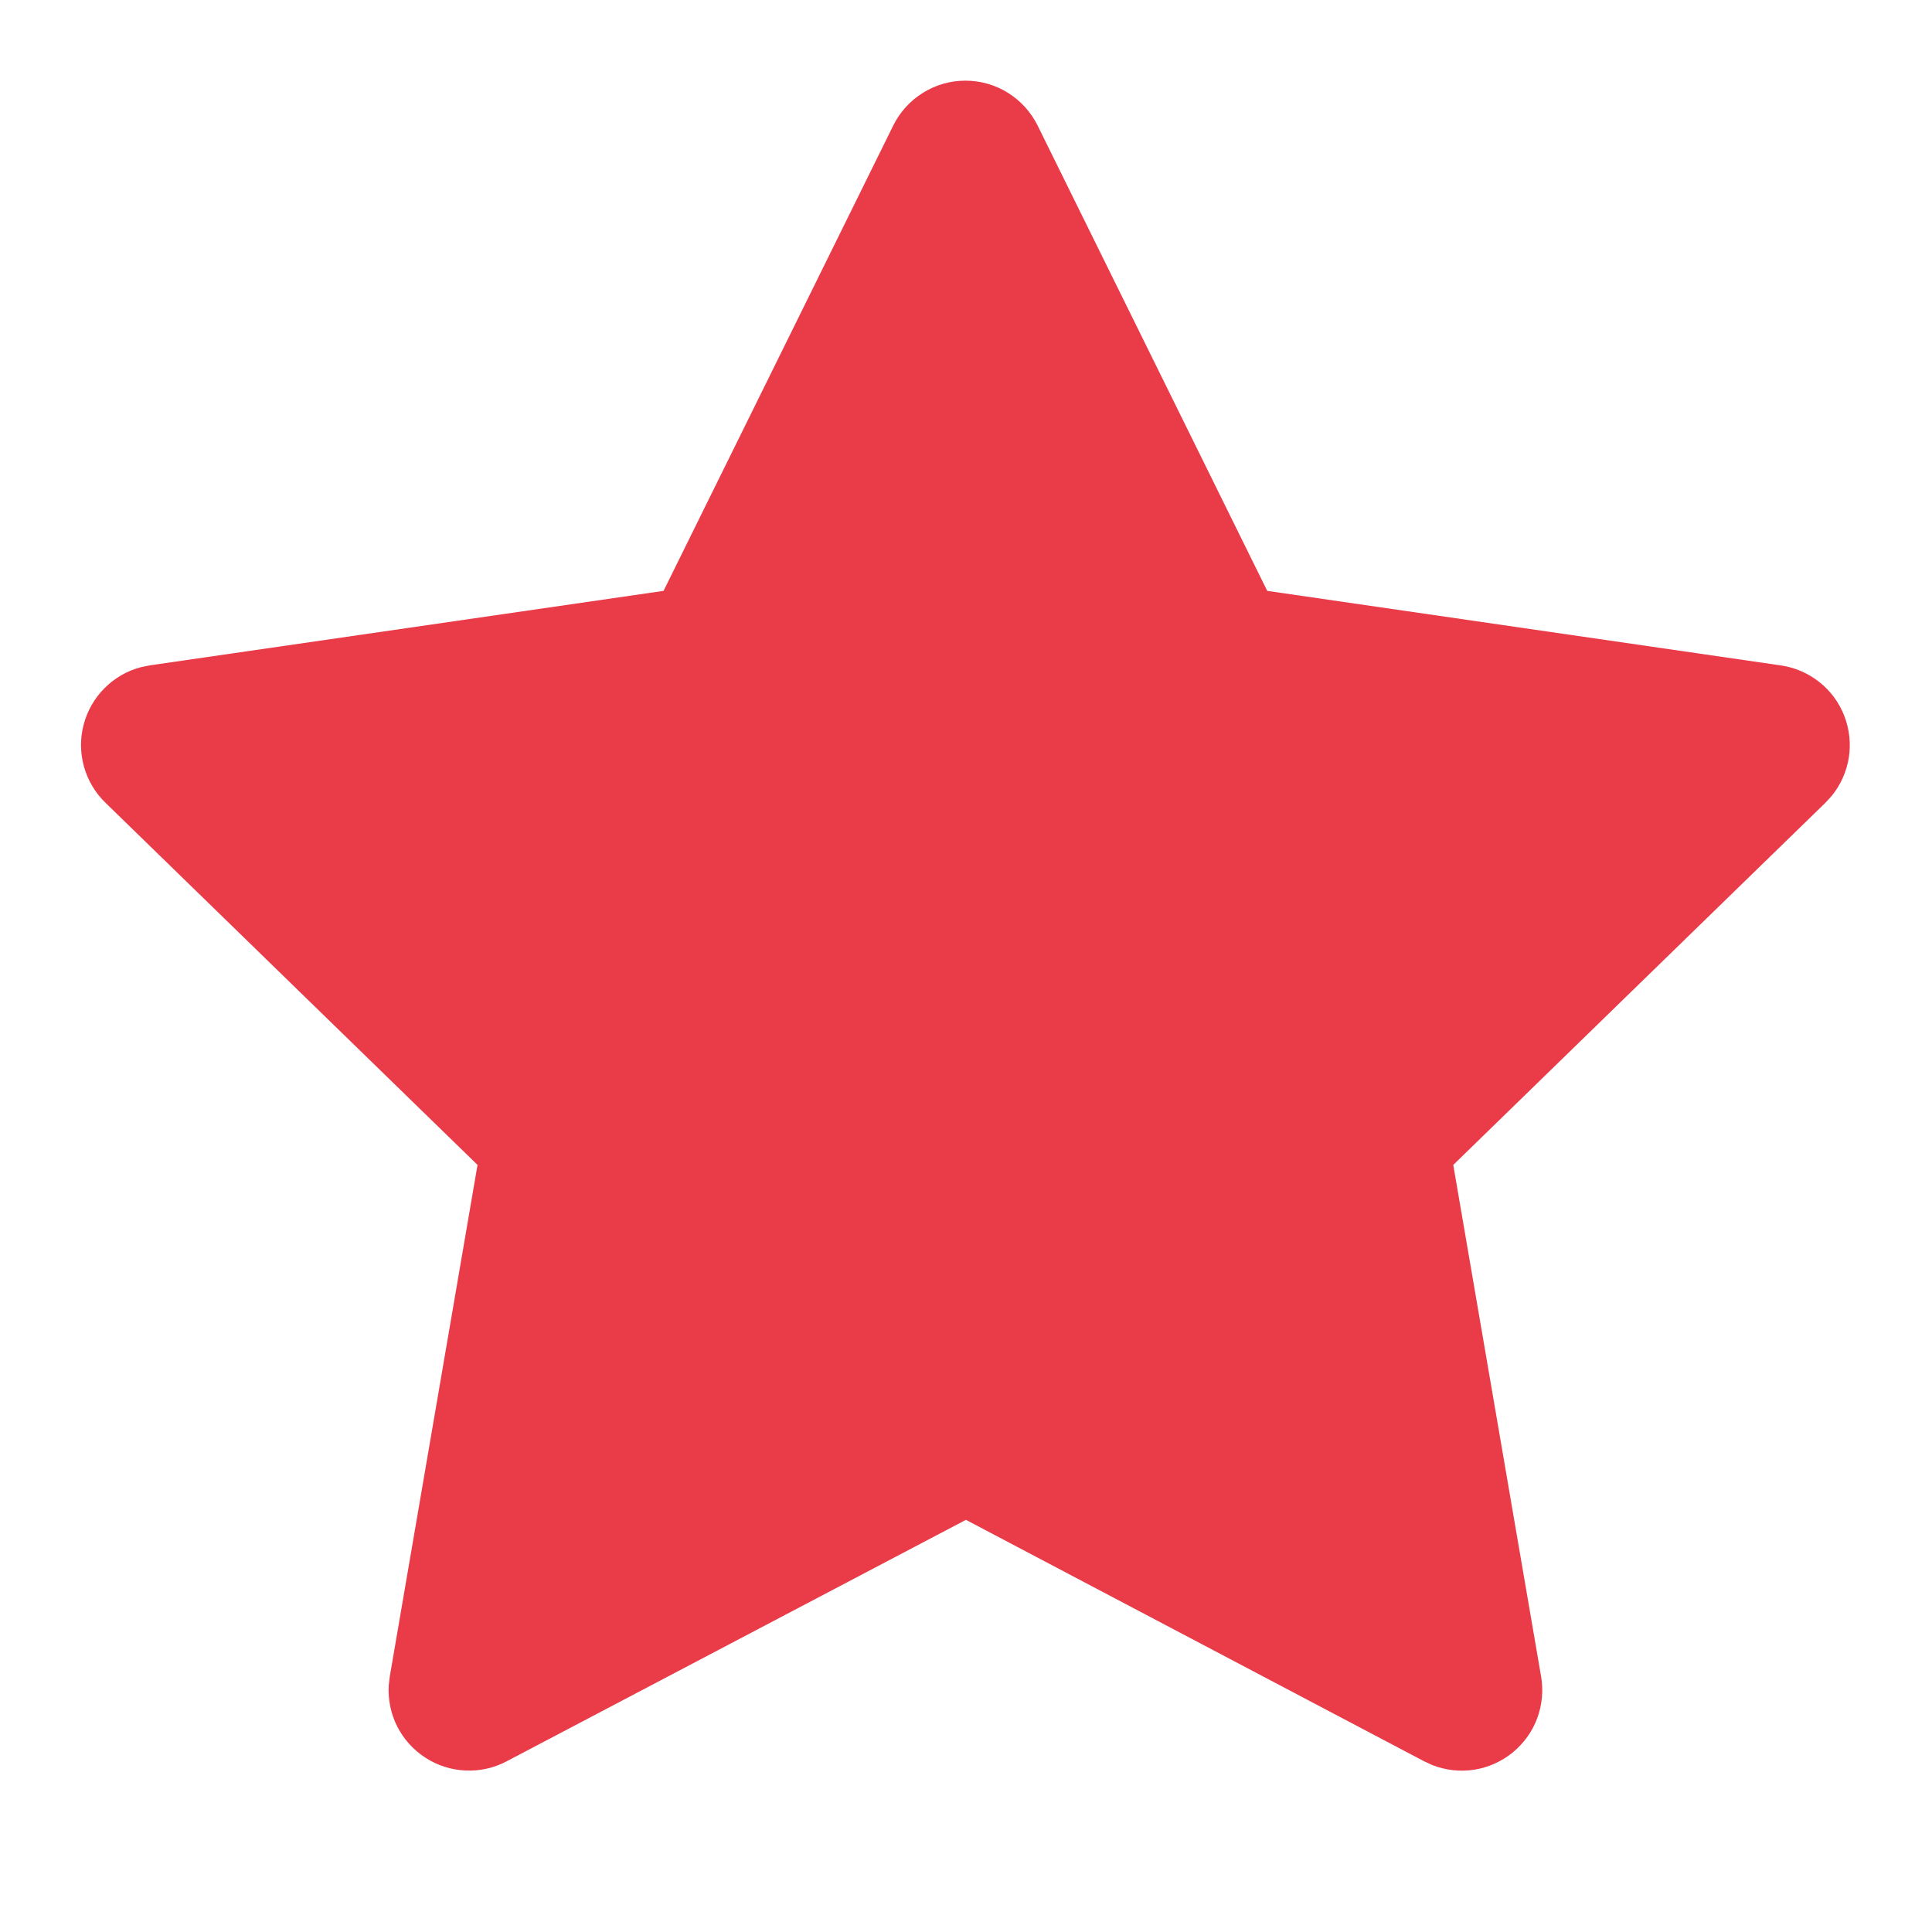
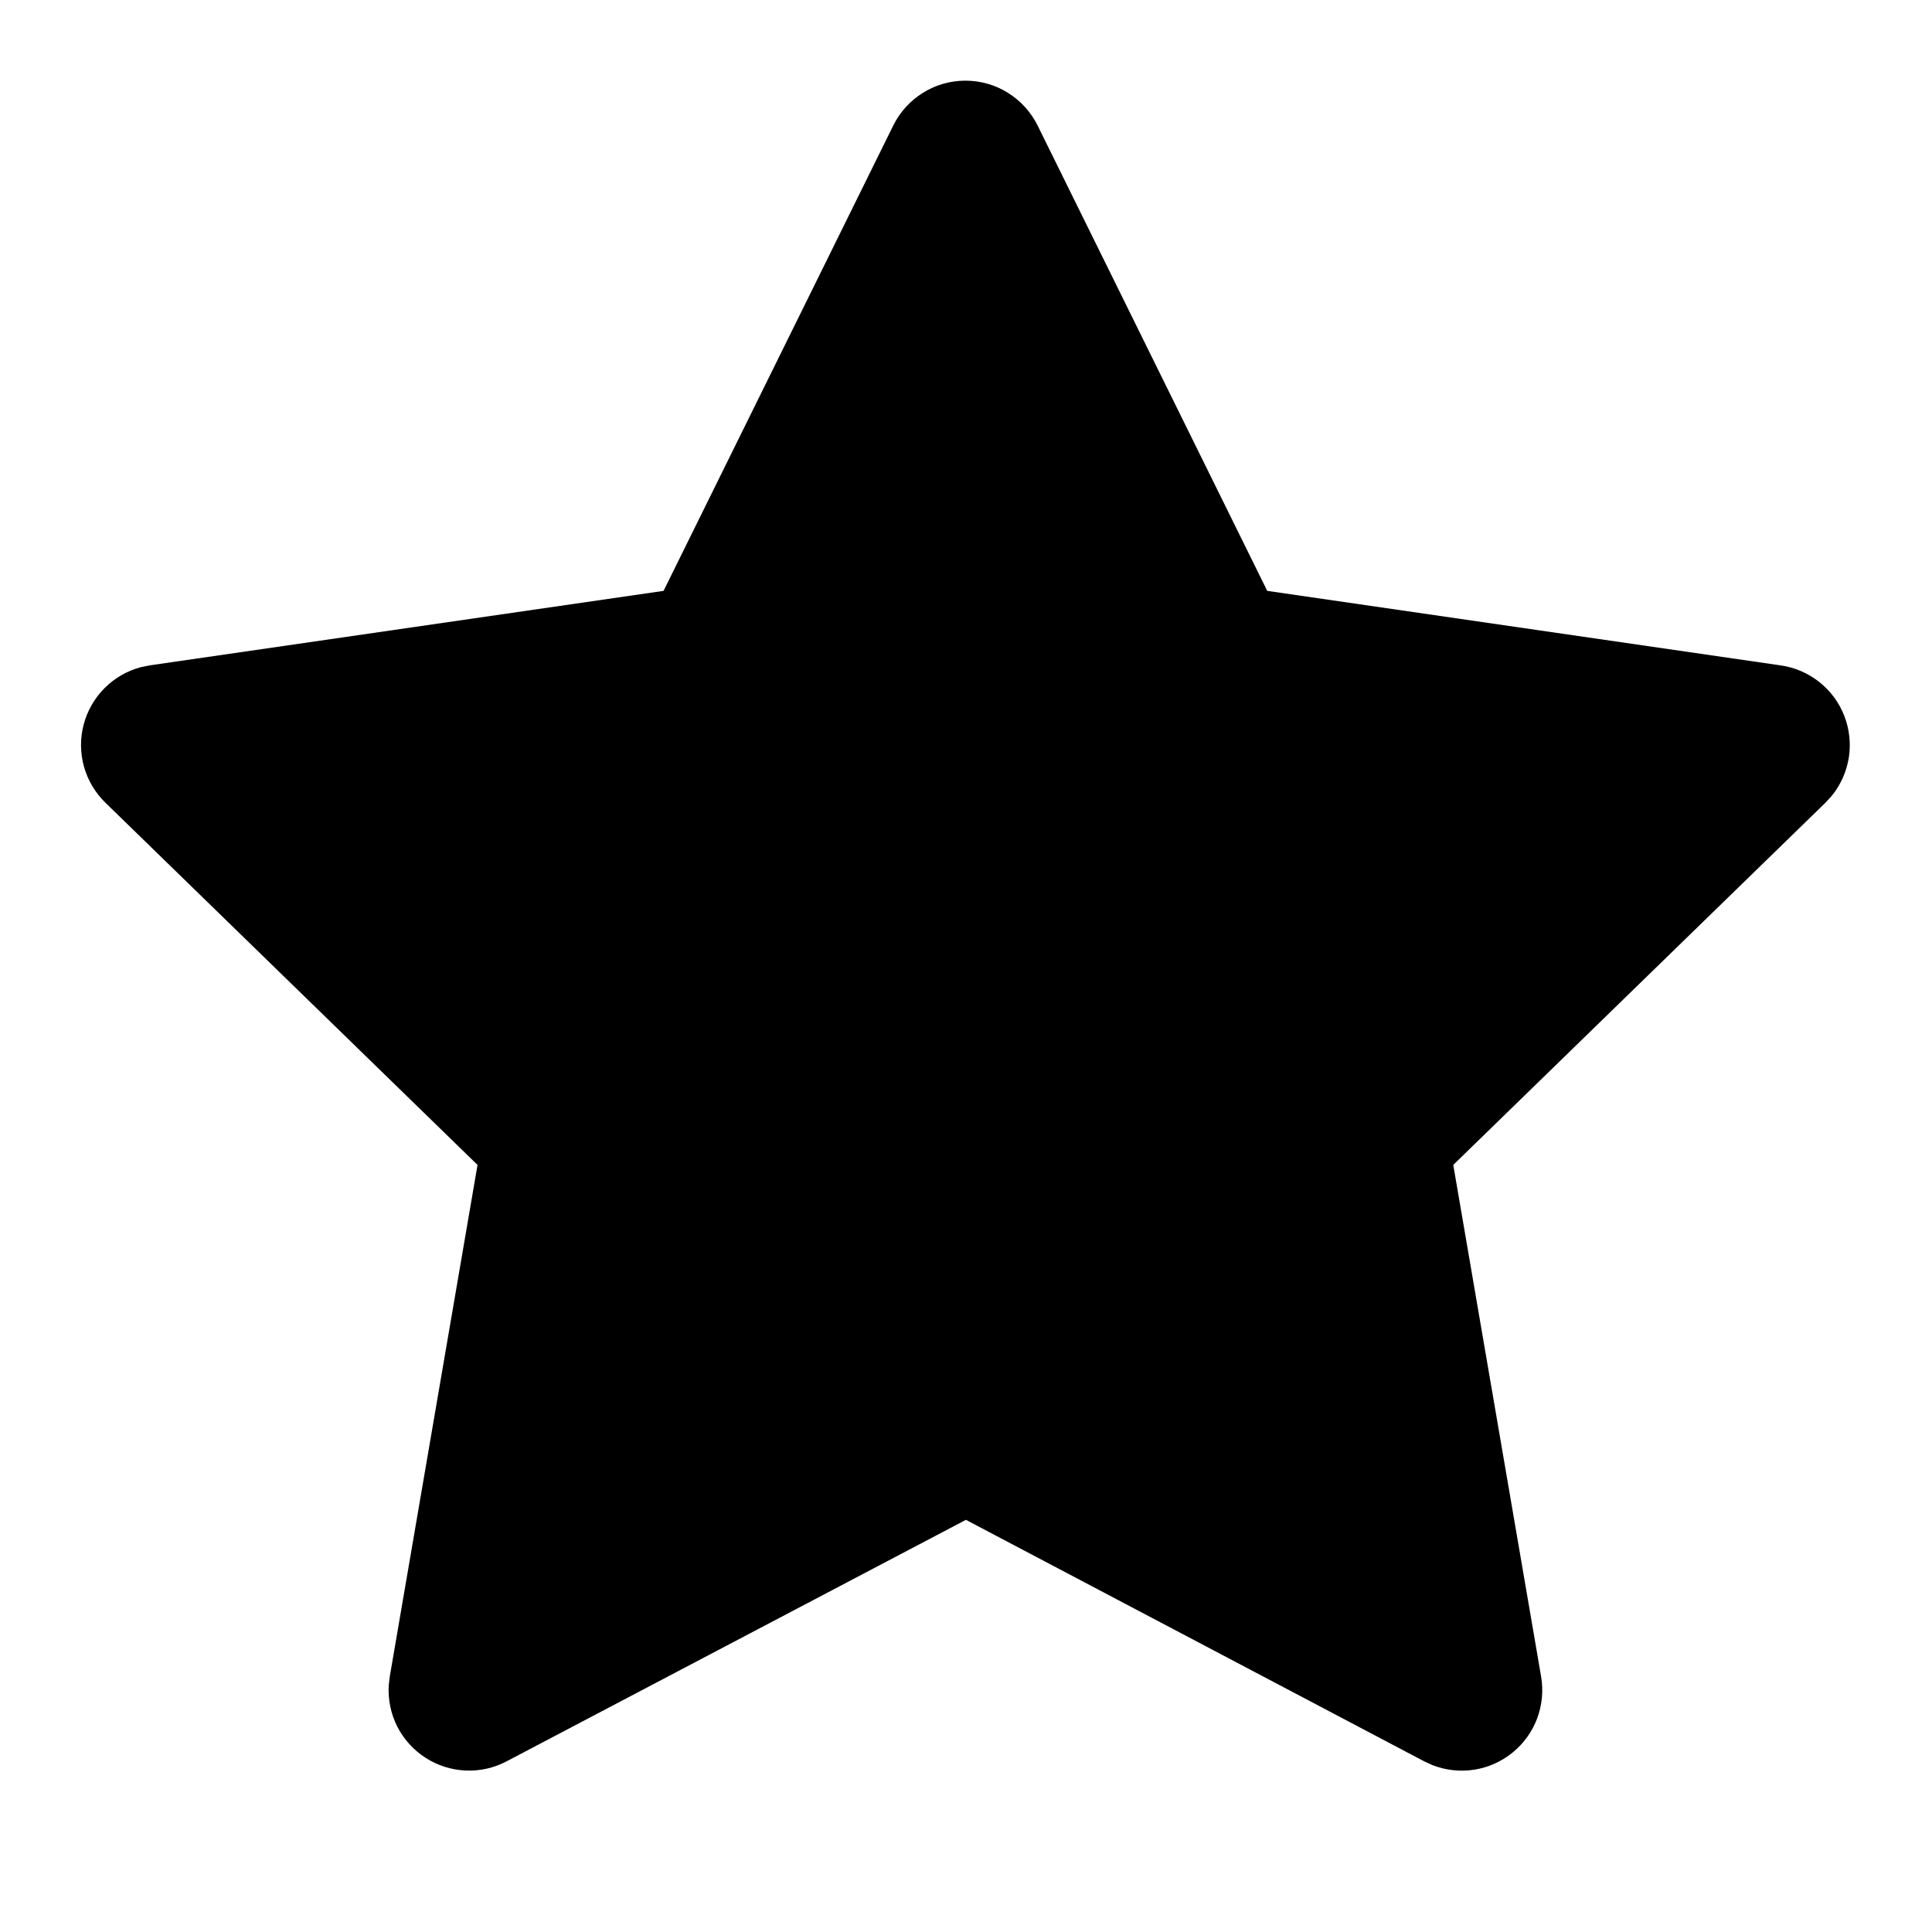
<svg xmlns="http://www.w3.org/2000/svg" width="24" height="24" viewBox="0 0 24 24" fill="none">
-   <path d="M8.243 7.34L1.863 8.265L1.75 8.288C1.579 8.333 1.423 8.423 1.298 8.549C1.173 8.674 1.084 8.831 1.039 9.002C0.994 9.173 0.996 9.353 1.043 9.523C1.091 9.694 1.183 9.849 1.31 9.972L5.932 14.471L4.842 20.826L4.829 20.936C4.819 21.113 4.855 21.29 4.935 21.448C5.016 21.606 5.136 21.739 5.285 21.835C5.434 21.932 5.606 21.986 5.783 21.994C5.96 22.002 6.136 21.963 6.293 21.88L11.999 18.88L17.692 21.88L17.792 21.926C17.957 21.991 18.136 22.011 18.312 21.984C18.487 21.957 18.652 21.883 18.79 21.771C18.927 21.659 19.033 21.513 19.095 21.347C19.157 21.18 19.174 21.001 19.144 20.826L18.053 14.471L22.677 9.971L22.755 9.886C22.866 9.749 22.939 9.584 22.967 9.41C22.994 9.235 22.974 9.056 22.91 8.892C22.846 8.727 22.739 8.582 22.601 8.473C22.462 8.363 22.297 8.291 22.122 8.266L15.742 7.34L12.89 1.56C12.807 1.393 12.68 1.252 12.521 1.153C12.363 1.054 12.18 1.002 11.993 1.002C11.806 1.002 11.623 1.054 11.465 1.153C11.306 1.252 11.178 1.393 11.096 1.56L8.243 7.34Z" fill="#EA3B48" />
+   <path d="M8.243 7.34L1.863 8.265L1.75 8.288C1.579 8.333 1.423 8.423 1.298 8.549C1.173 8.674 1.084 8.831 1.039 9.002C0.994 9.173 0.996 9.353 1.043 9.523C1.091 9.694 1.183 9.849 1.31 9.972L5.932 14.471L4.842 20.826L4.829 20.936C4.819 21.113 4.855 21.29 4.935 21.448C5.016 21.606 5.136 21.739 5.285 21.835C5.434 21.932 5.606 21.986 5.783 21.994C5.96 22.002 6.136 21.963 6.293 21.88L11.999 18.88L17.692 21.88L17.792 21.926C17.957 21.991 18.136 22.011 18.312 21.984C18.487 21.957 18.652 21.883 18.79 21.771C18.927 21.659 19.033 21.513 19.095 21.347C19.157 21.18 19.174 21.001 19.144 20.826L18.053 14.471L22.677 9.971L22.755 9.886C22.866 9.749 22.939 9.584 22.967 9.41C22.994 9.235 22.974 9.056 22.91 8.892C22.846 8.727 22.739 8.582 22.601 8.473C22.462 8.363 22.297 8.291 22.122 8.266L15.742 7.34L12.89 1.56C12.807 1.393 12.68 1.252 12.521 1.153C12.363 1.054 12.18 1.002 11.993 1.002C11.806 1.002 11.623 1.054 11.465 1.153C11.306 1.252 11.178 1.393 11.096 1.56L8.243 7.34Z" fill="#000000" />
</svg>
